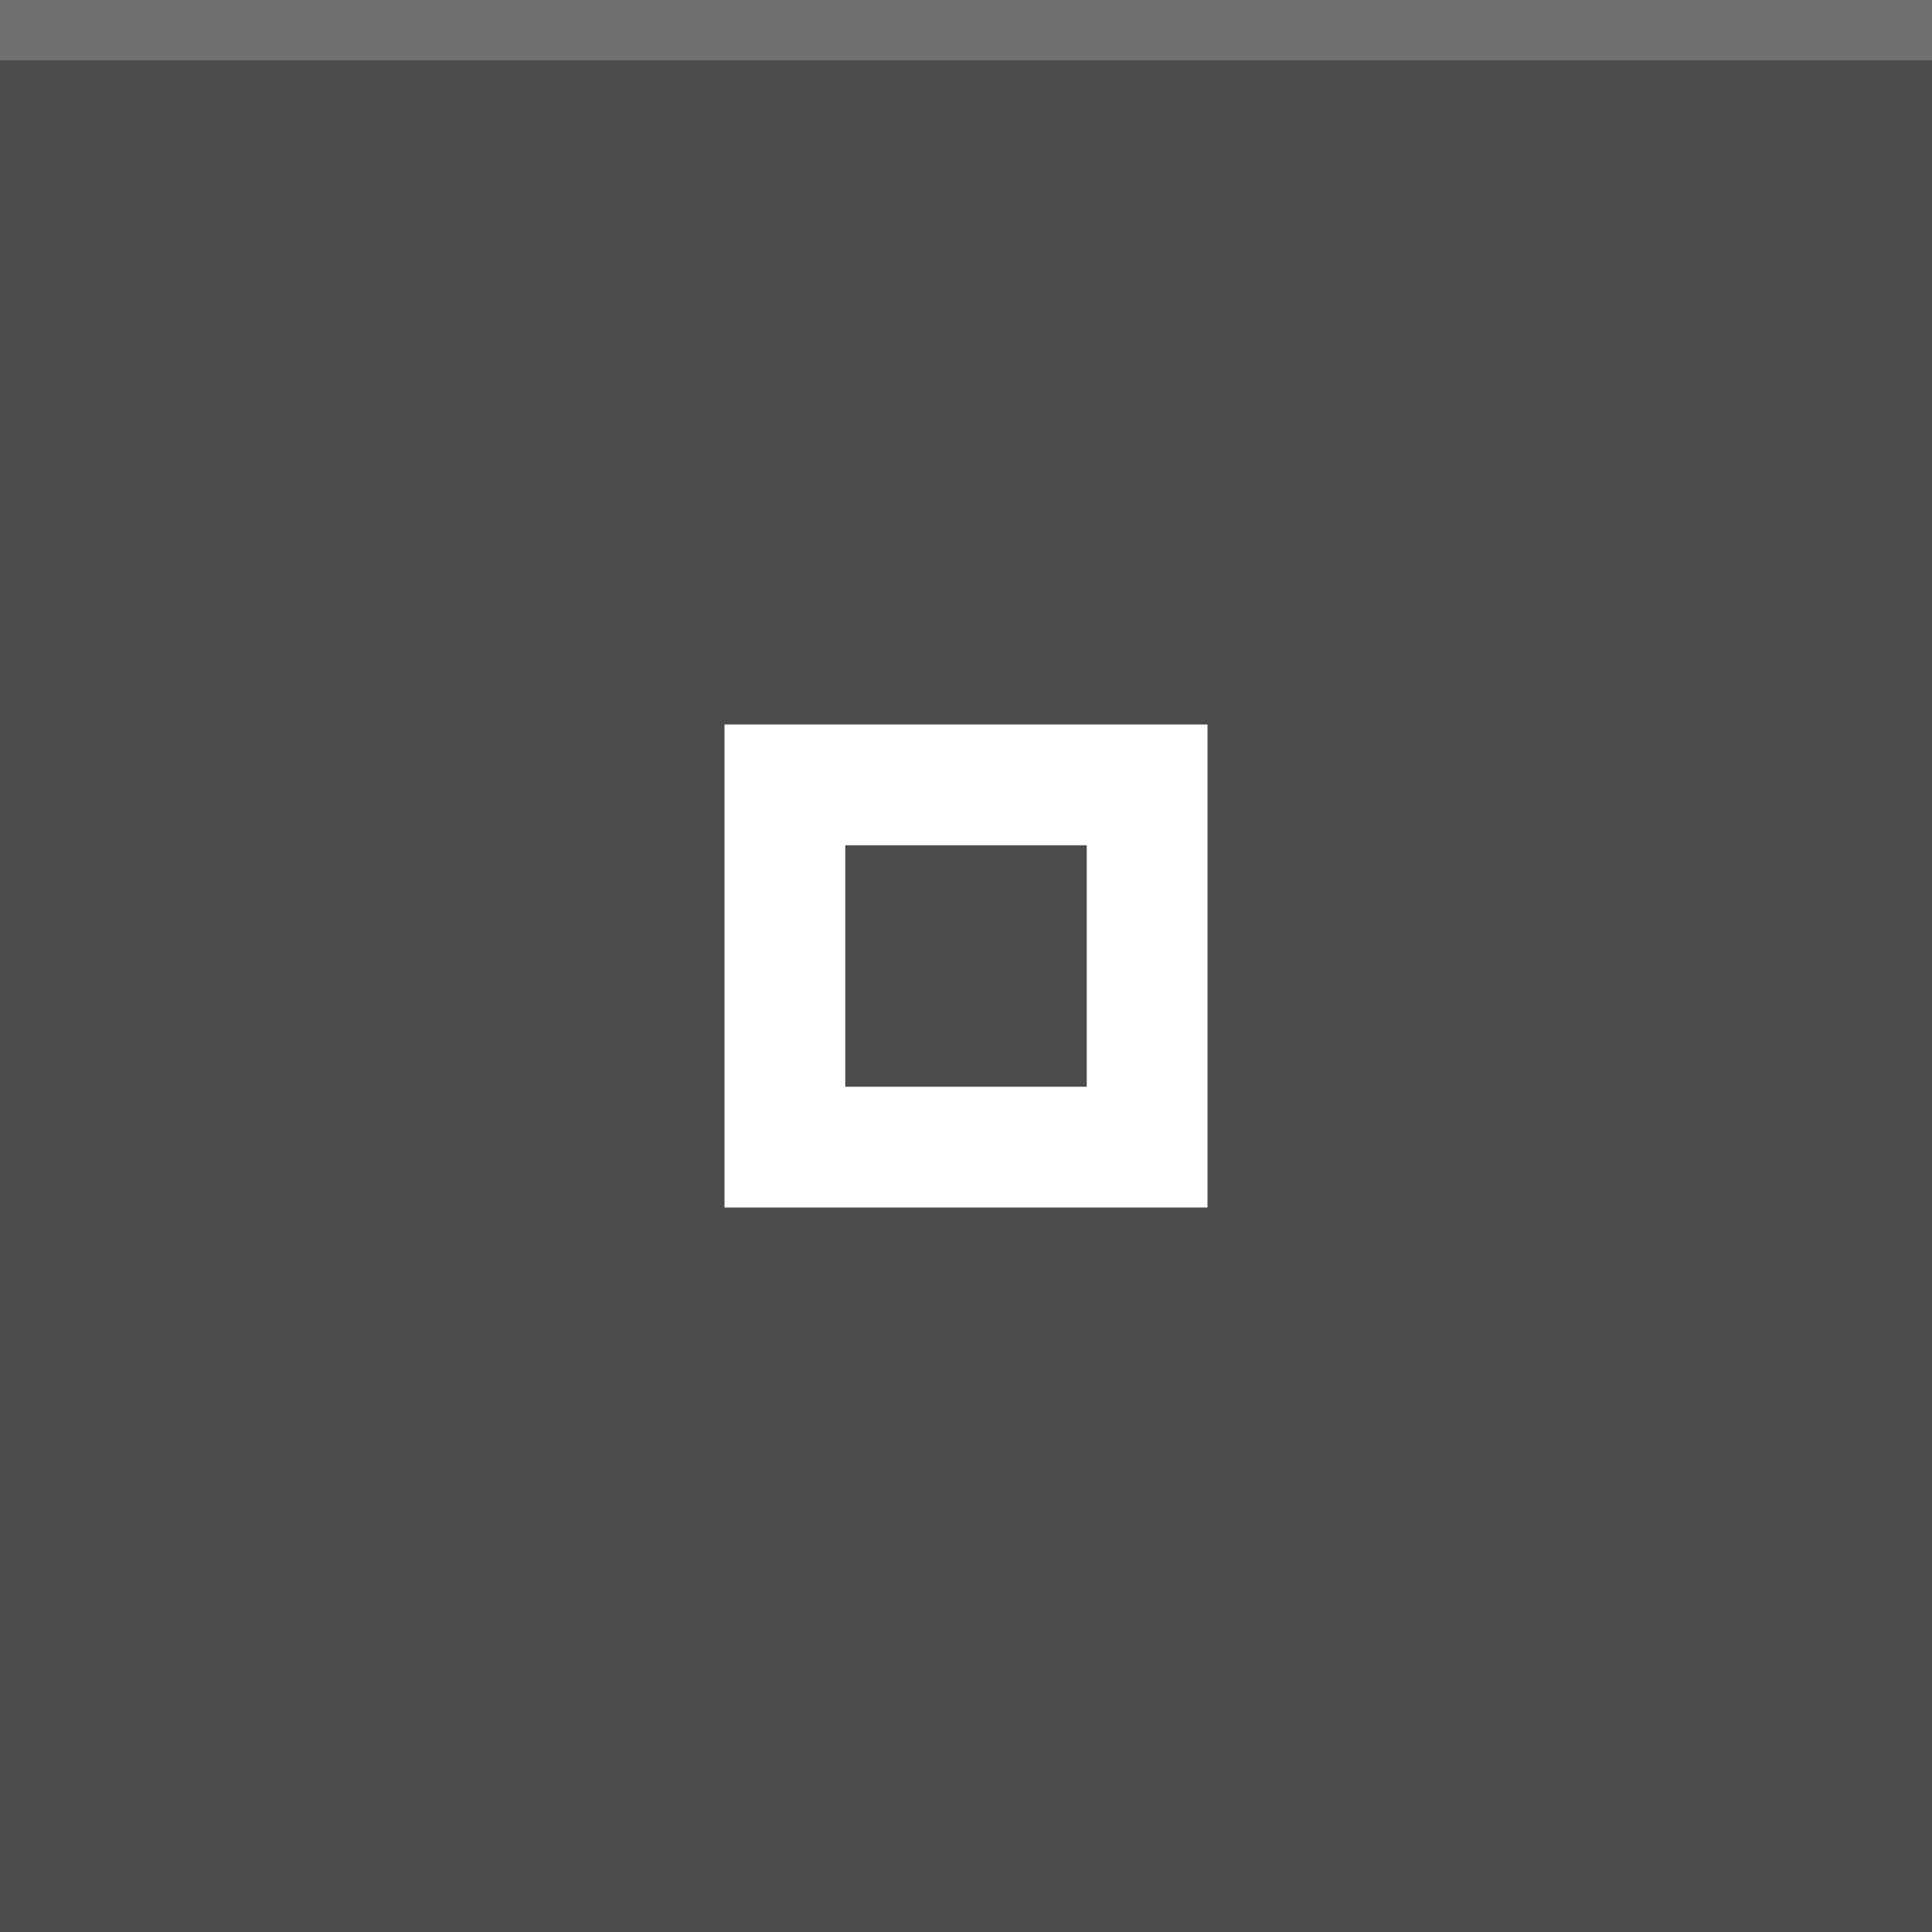
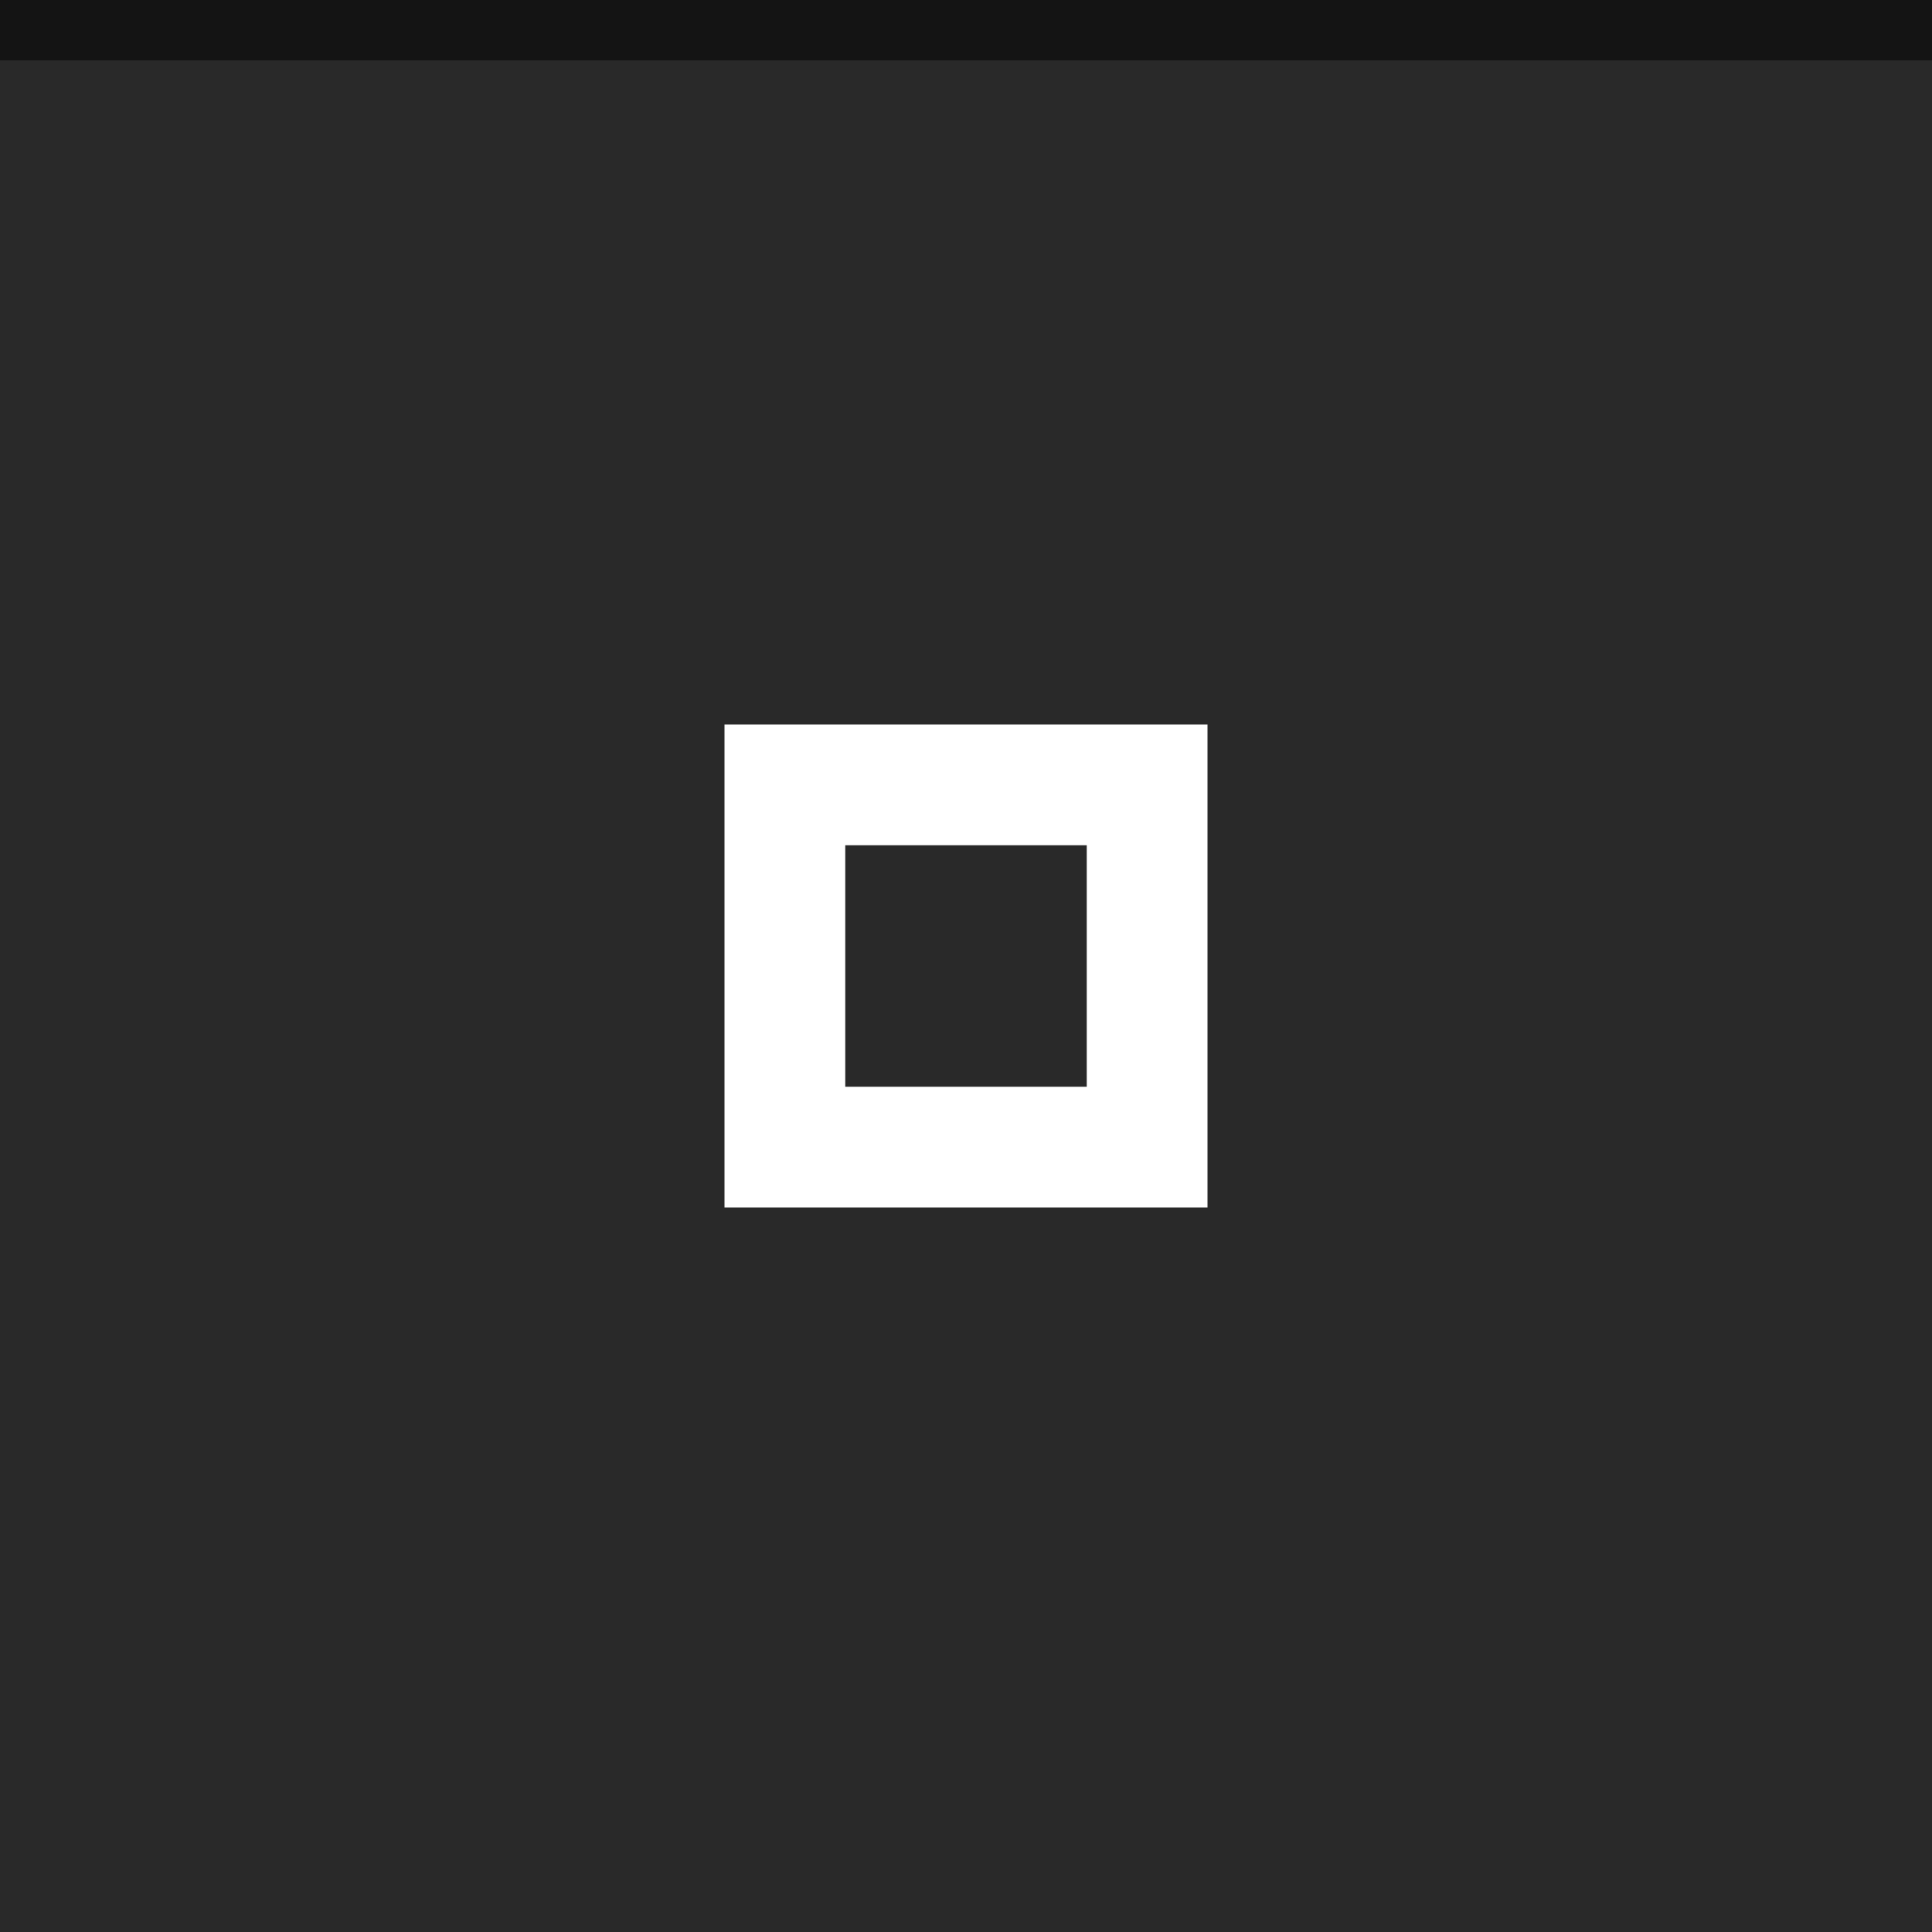
<svg xmlns="http://www.w3.org/2000/svg" id="svg12" version="1.1" viewBox="0 0 32 32" height="32" width="32">
  <defs id="defs16" />
-   <rect style="fill:#4c4c4c;fill-opacity:1" id="rect2" fill="#E0E0E0" height="32" width="32" />
+   <rect style="fill:#292929;fill-opacity:1" id="rect2" fill="#E0E0E0" height="32" width="32" />
  <g style="opacity:1;fill:#ffffff;fill-opacity:1" id="g10" opacity="0.6" fill="#000000">
    <circle id="circle6" opacity="0" r="12" cy="16" cx="16" style="fill:#ffffff;fill-opacity:1" />
    <path id="path8" d="m12 12v8h8v-8zm2 2h4v4h-4z" style="fill:#ffffff;fill-opacity:1" />
  </g>
-   <rect width="32" height="1" fill="#FFFFFF" fill-opacity="0.4" id="rect166" style="opacity:0.2;fill:#ffffff;fill-opacity:1" x="0" y="0" />
+   <rect width="32" height="1" fill="#FFFFFF" fill-opacity="0.4" id="rect166" style="opacity:0.5;fill:#000000;fill-opacity:1" x="0" y="0" />
</svg>
